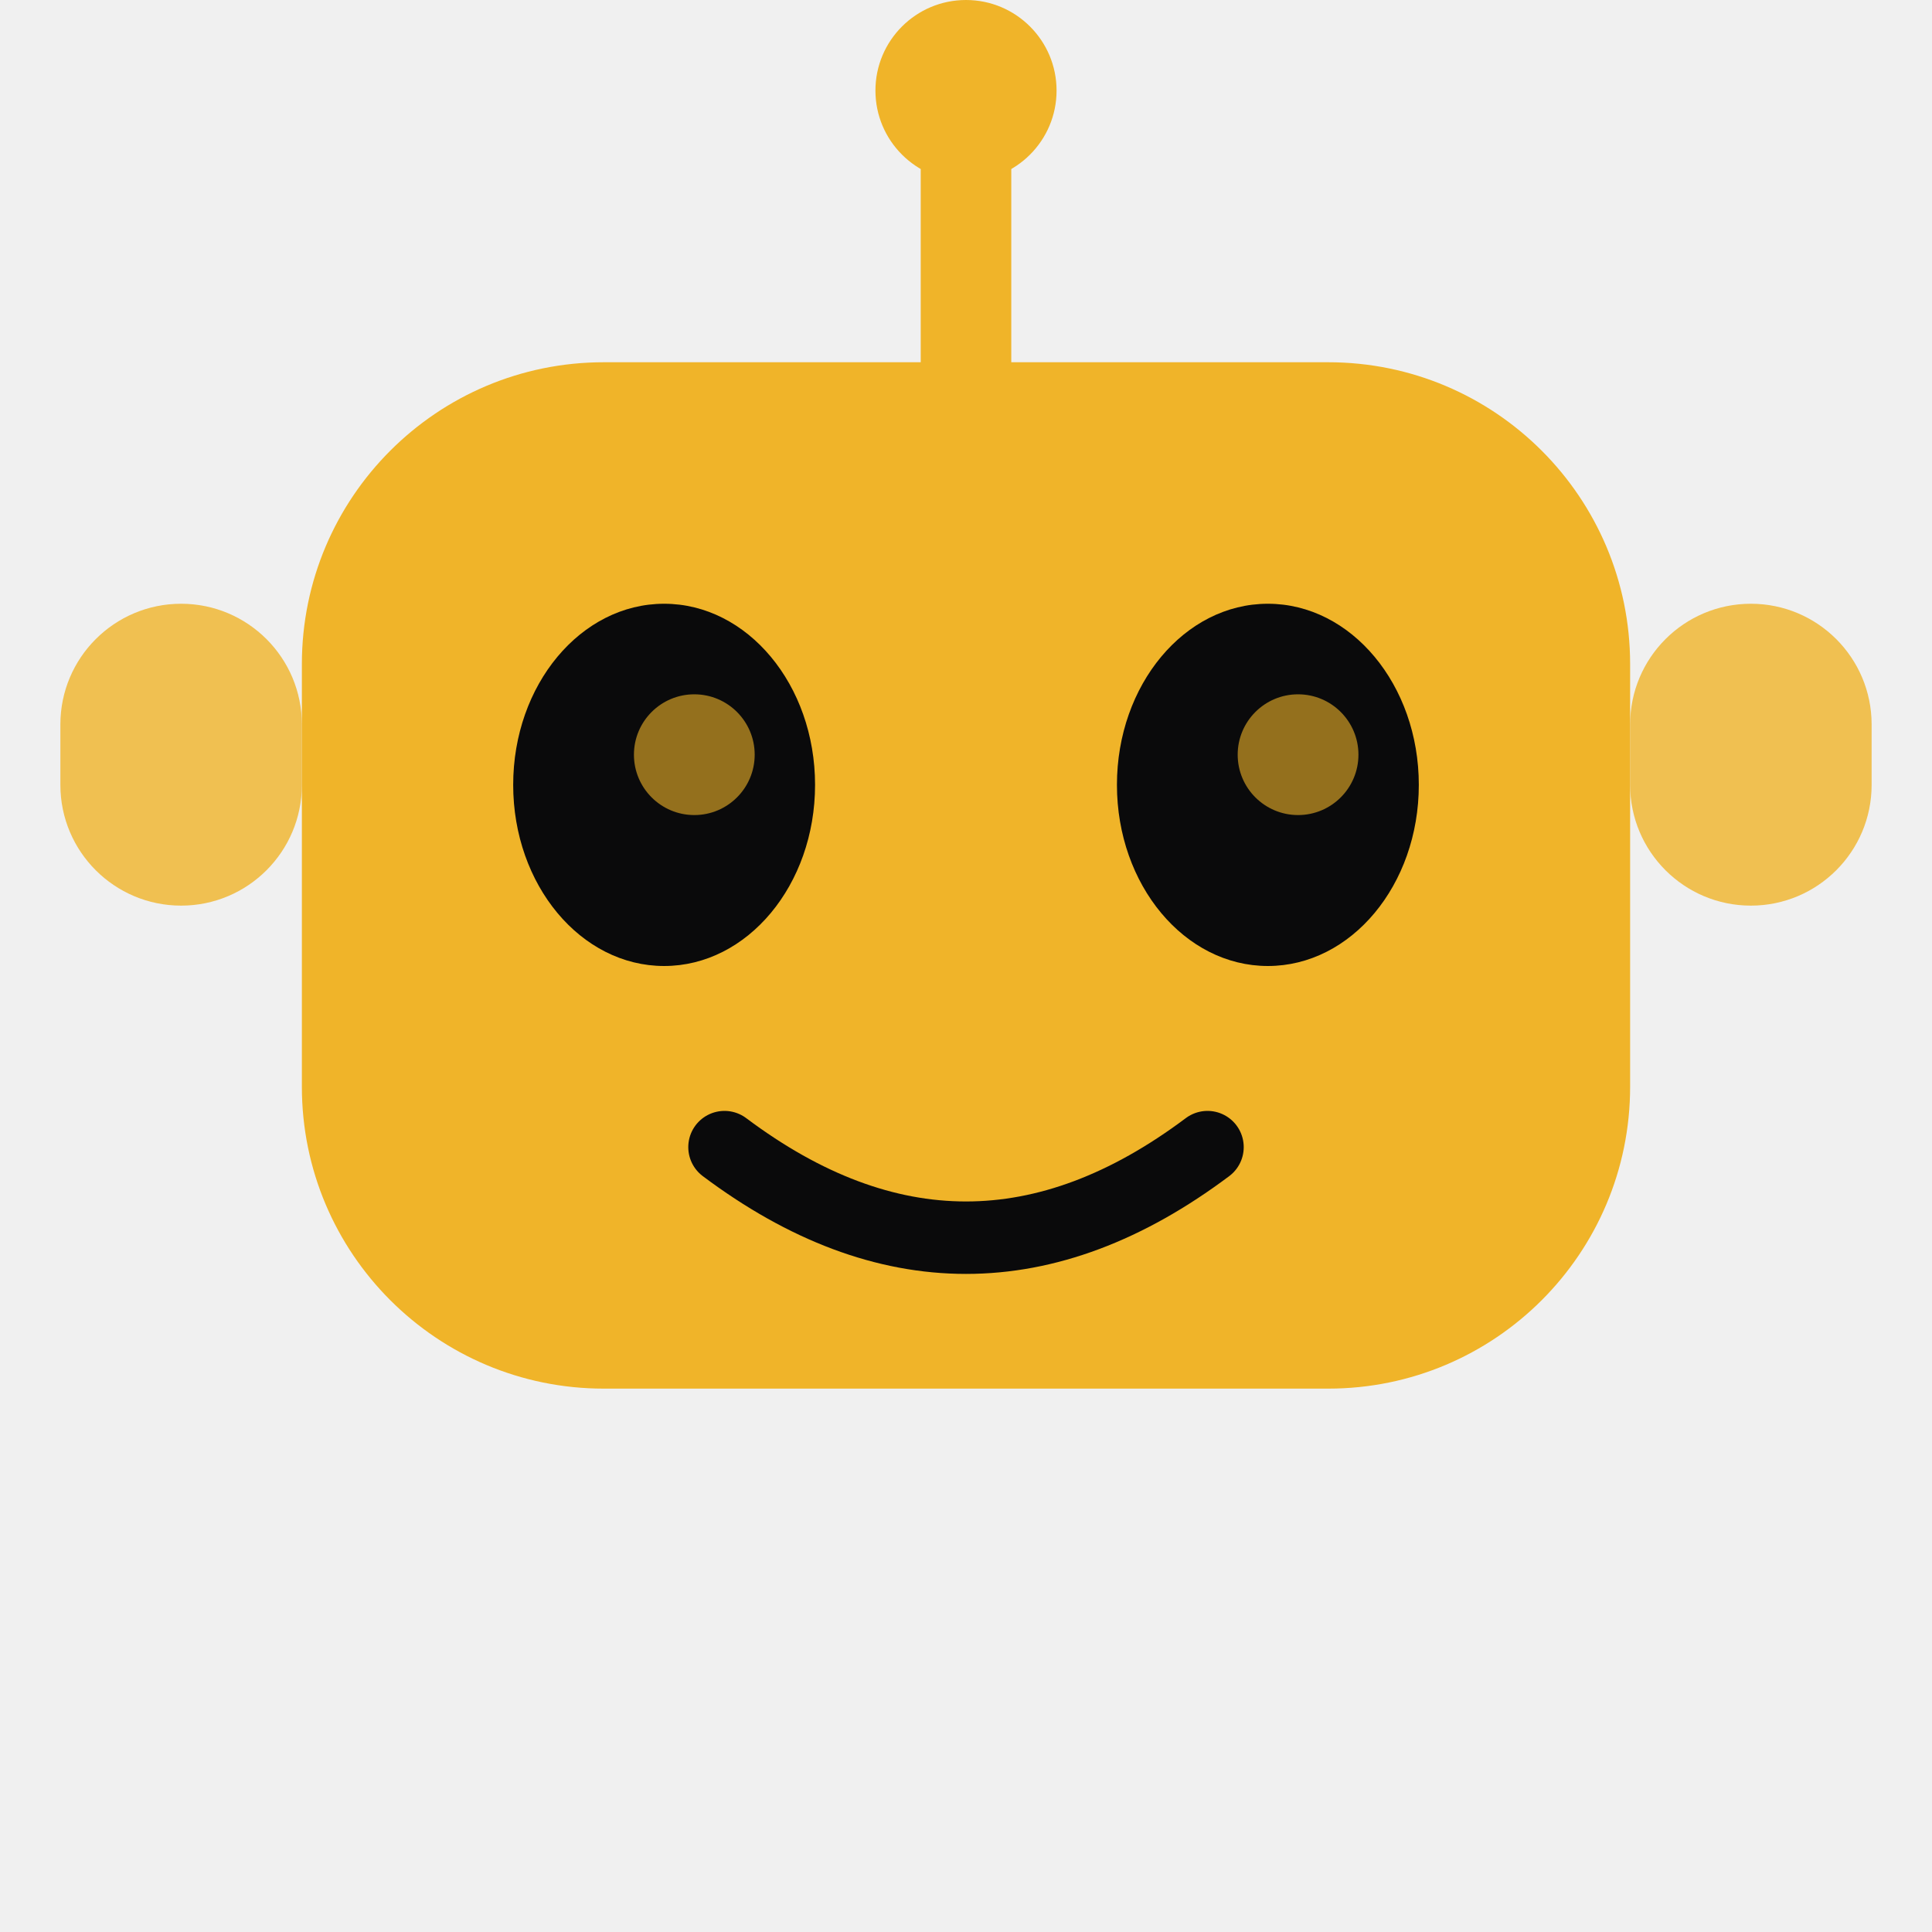
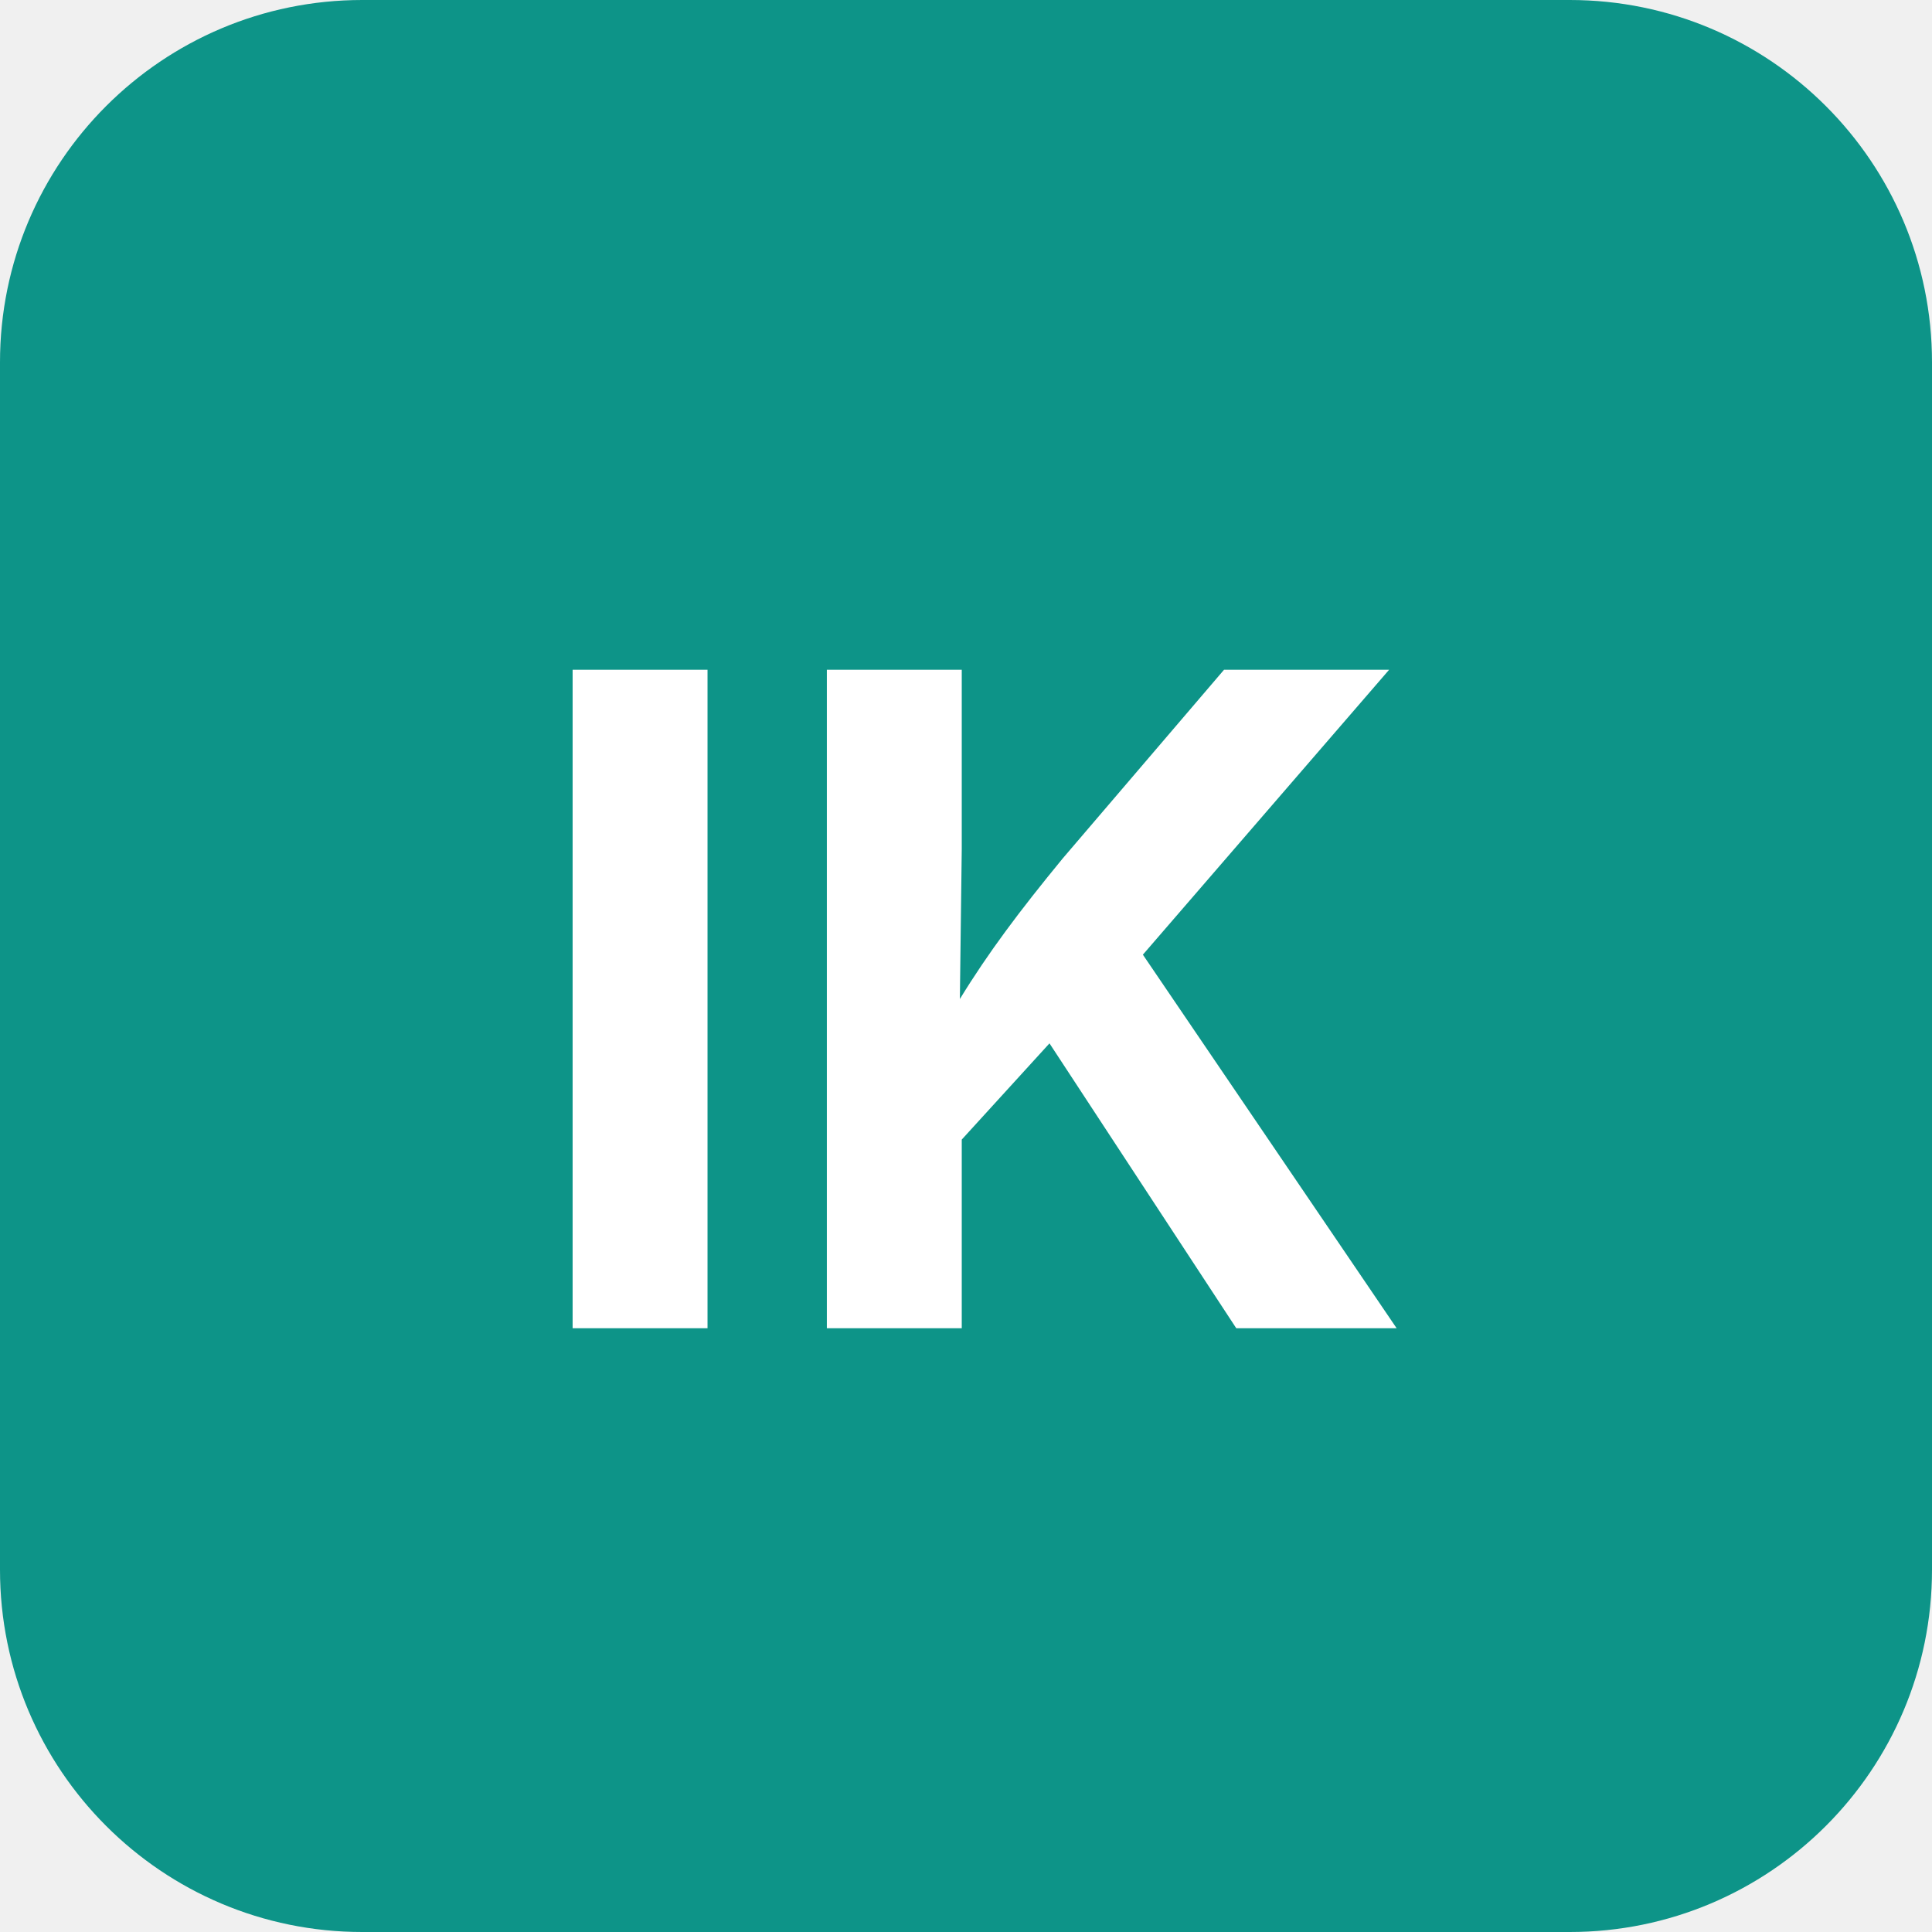
<svg xmlns="http://www.w3.org/2000/svg" viewBox="0 0 32 32">
-   <line x1="16" y1="6" x2="16" y2="2" stroke="#f0b429" stroke-width="1.5" stroke-linecap="round" />
-   <circle cx="16" cy="1.5" r="1.5" fill="#f0b429" />
-   <rect x="5" y="6" width="22" height="17" rx="5" fill="#f0b429" />
-   <ellipse cx="11" cy="13" rx="2.5" ry="3" fill="#0a0a0b" />
-   <ellipse cx="21" cy="13" rx="2.5" ry="3" fill="#0a0a0b" />
-   <circle cx="11.5" cy="12.5" r="1" fill="#f0b429" opacity="0.6" />
-   <circle cx="21.5" cy="12.5" r="1" fill="#f0b429" opacity="0.6" />
-   <path d="M12 19Q16 22 20 19" stroke="#0a0a0b" stroke-width="1.2" fill="none" stroke-linecap="round" />
-   <rect x="1" y="10" width="4" height="5" rx="2" fill="#f0b429" opacity="0.8" />
-   <rect x="27" y="10" width="4" height="5" rx="2" fill="#f0b429" opacity="0.8" />
+   <rect width="32" height="32" rx="6" fill="#0D9488" />
+   <text x="16" y="22" font-family="Inter, system-ui, sans-serif" font-weight="700" font-size="15" fill="#fff" text-anchor="middle">IK</text>
</svg>
